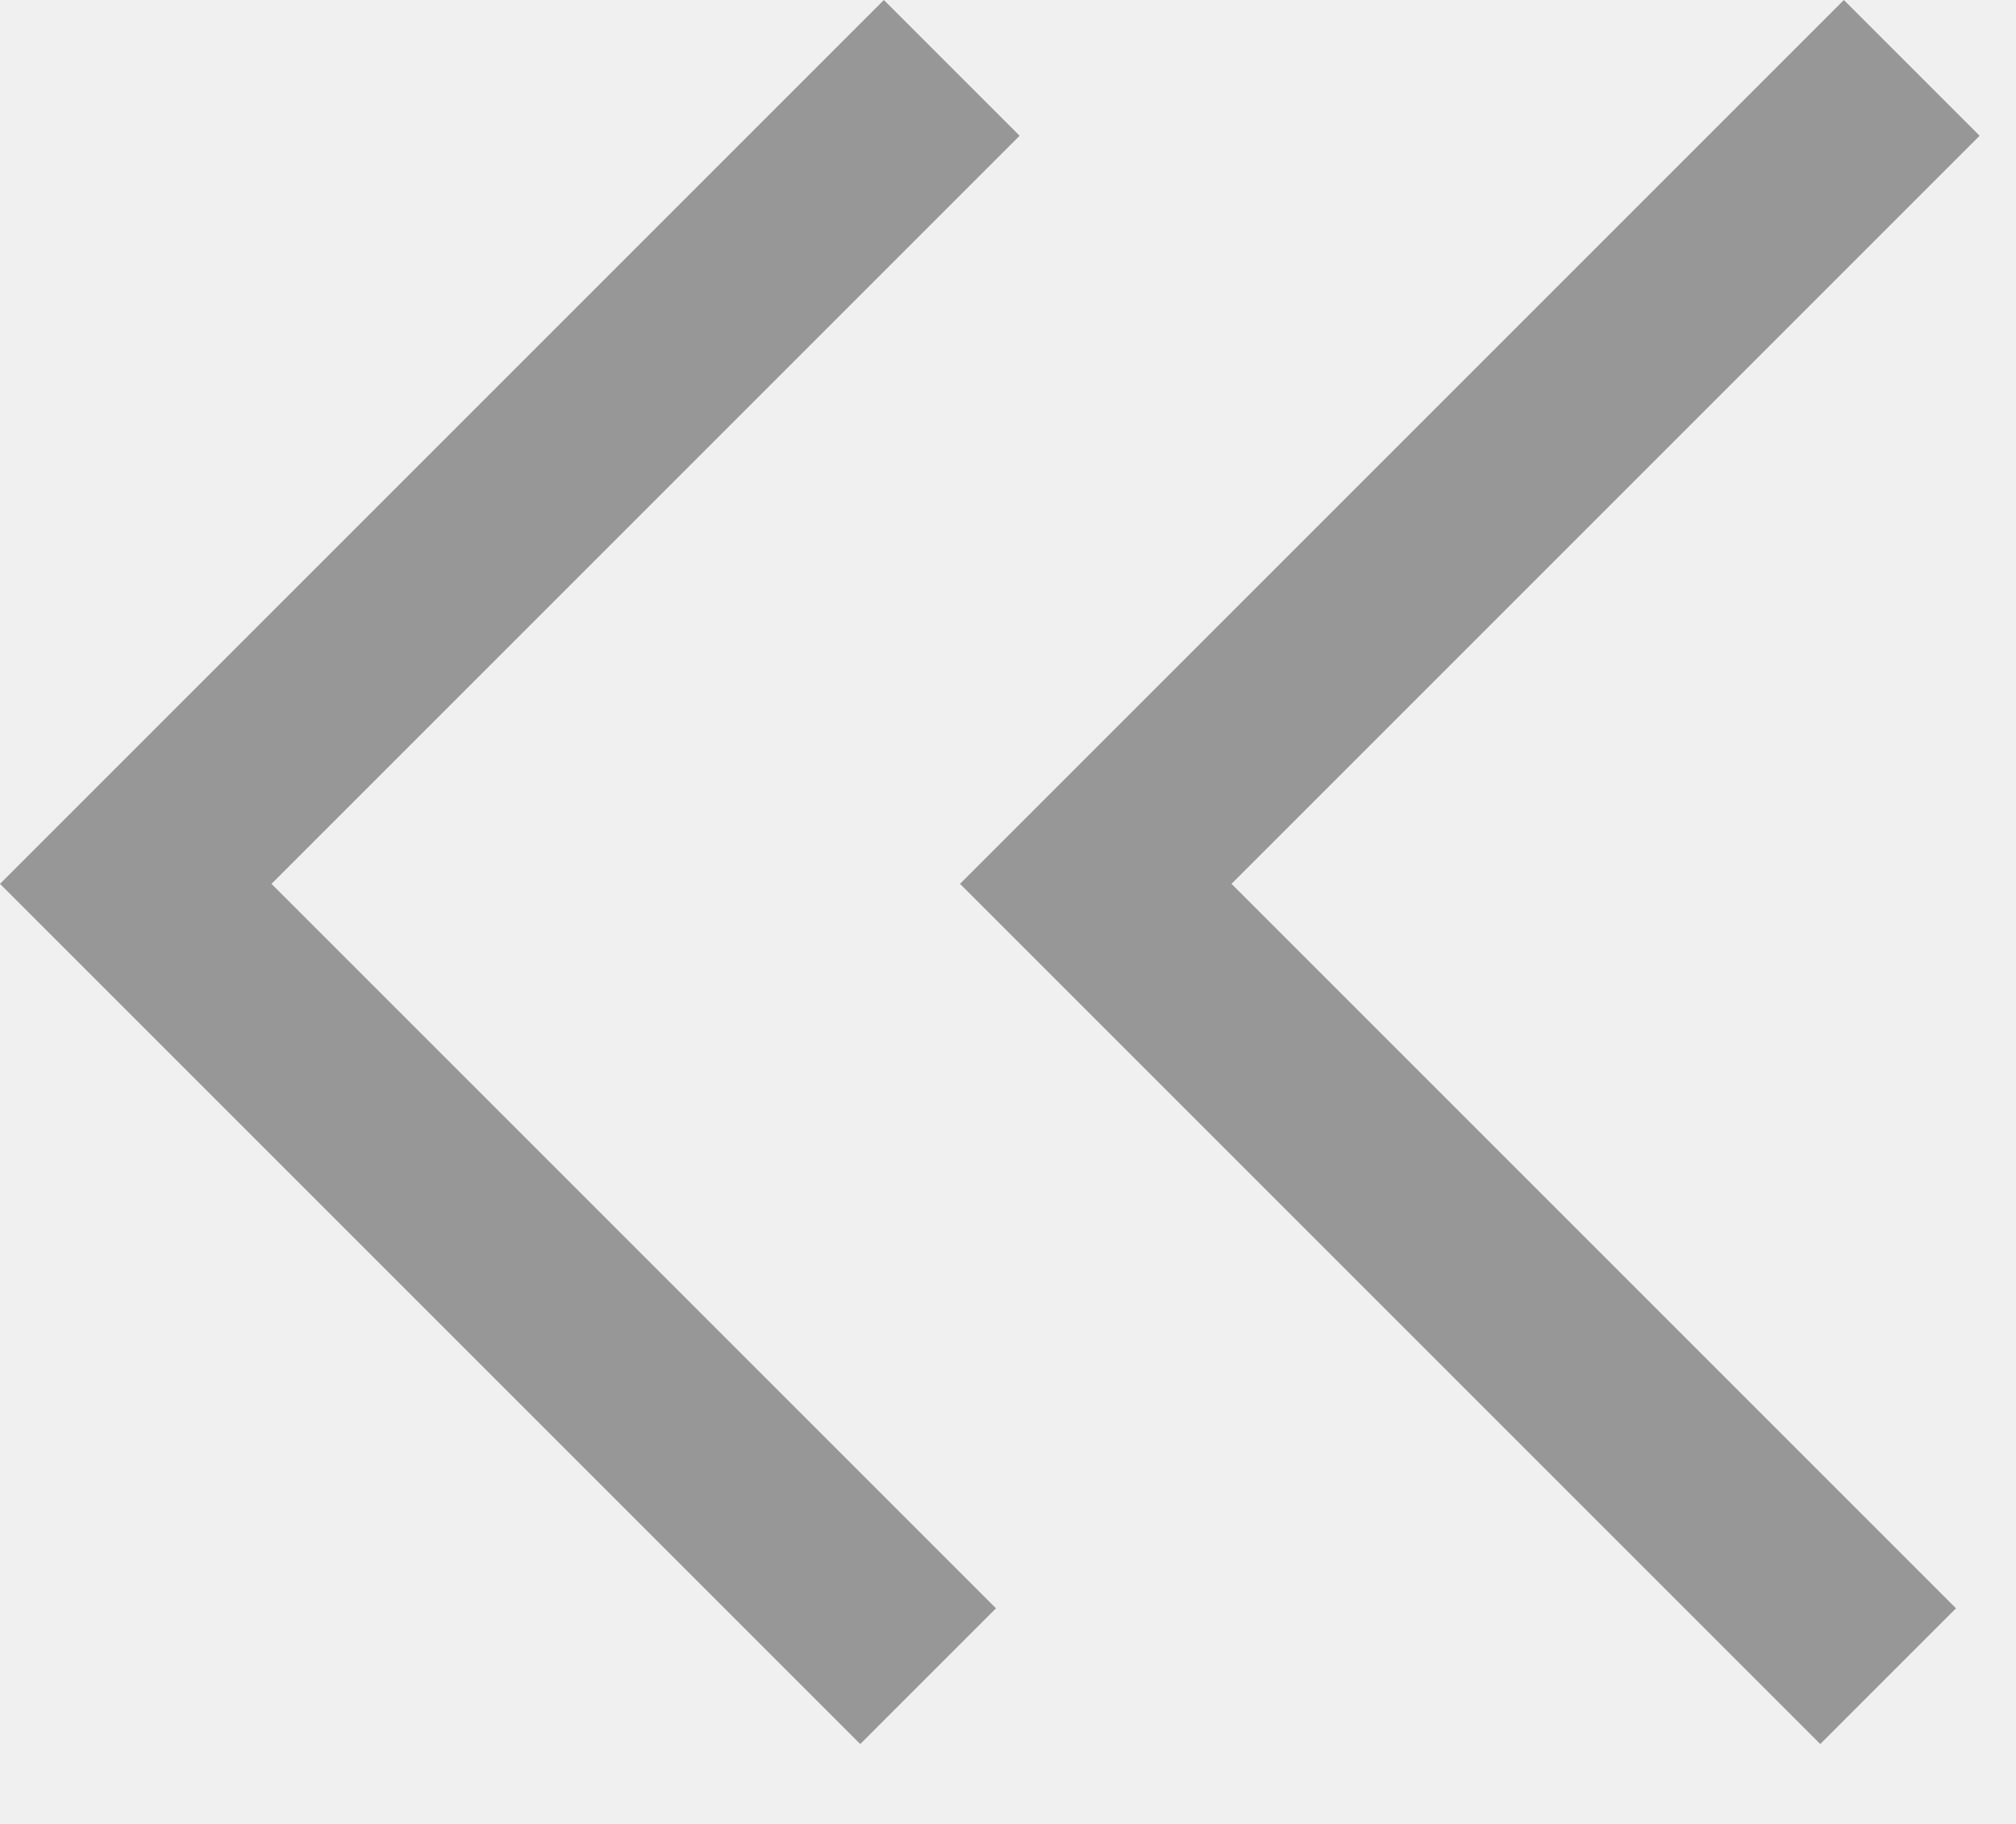
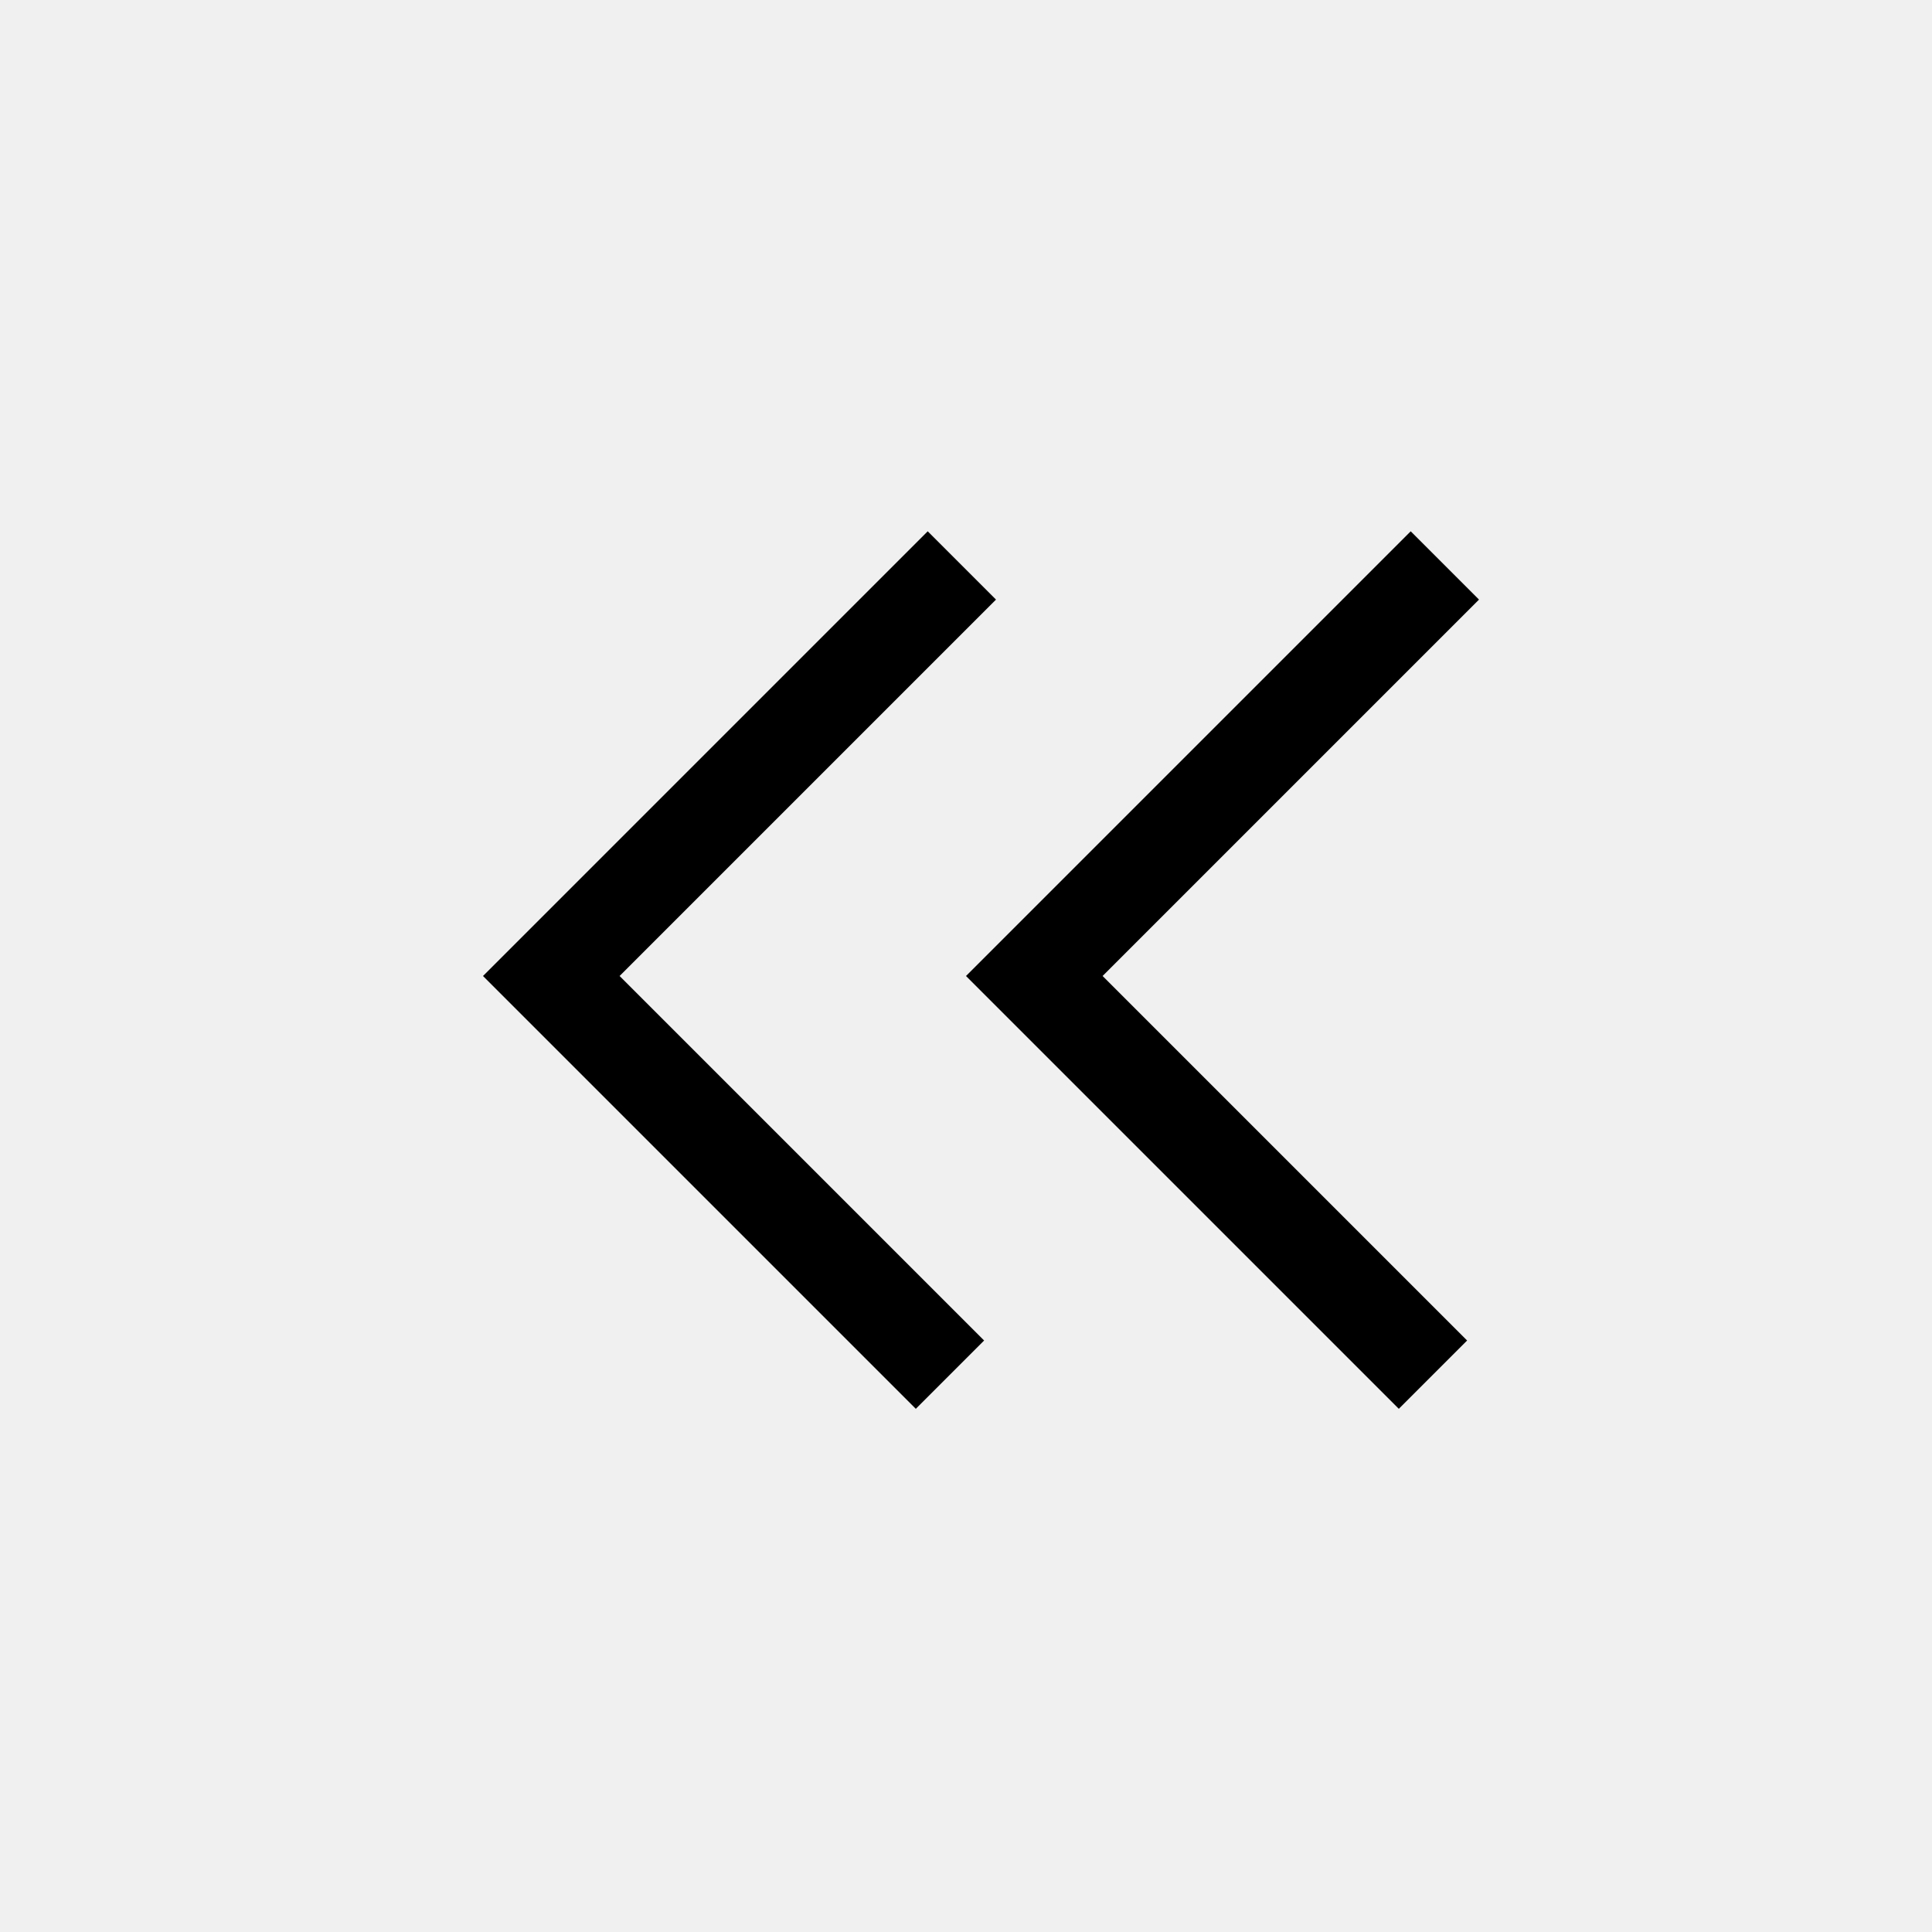
- <svg xmlns="http://www.w3.org/2000/svg" xmlns:xlink="http://www.w3.org/1999/xlink" width="21px" height="19px" viewBox="0 0 21 19" version="1.1">
-   <defs>
-     <path d="M20.621,12.414 L12.828,20.207 L20.375,27.754 L18.961,29.168 L10,20.207 L19.207,11 L20.621,12.414 Z M30.621,12.414 L22.828,20.207 L30.375,27.754 L28.961,29.168 L20,20.207 L29.207,11 L30.621,12.414 Z" id="path-1" />
-   </defs>
-   <g id="Symbols" stroke="none" stroke-width="1" fill="none" fill-rule="evenodd">
-     <g id="Icon/Arrow/First" transform="translate(-10, -11)">
-       <mask id="mask-2" fill="white">
-         <use xlink:href="#path-1" />
-       </mask>
-       <use id="Combined-Shape" fill="#979797" fill-rule="nonzero" xlink:href="#path-1" />
-     </g>
-   </g>
+ <svg xmlns="http://www.w3.org/2000/svg" height="40" viewBox="0 0 40 40" width="40">
+   <path d="m20.621 12.414-7.793 7.793 7.547 7.547-1.414 1.414-8.961-8.961 9.207-9.207zm10 0-7.793 7.793 7.547 7.547-1.414 1.414-8.961-8.961 9.207-9.207z" />
</svg>
